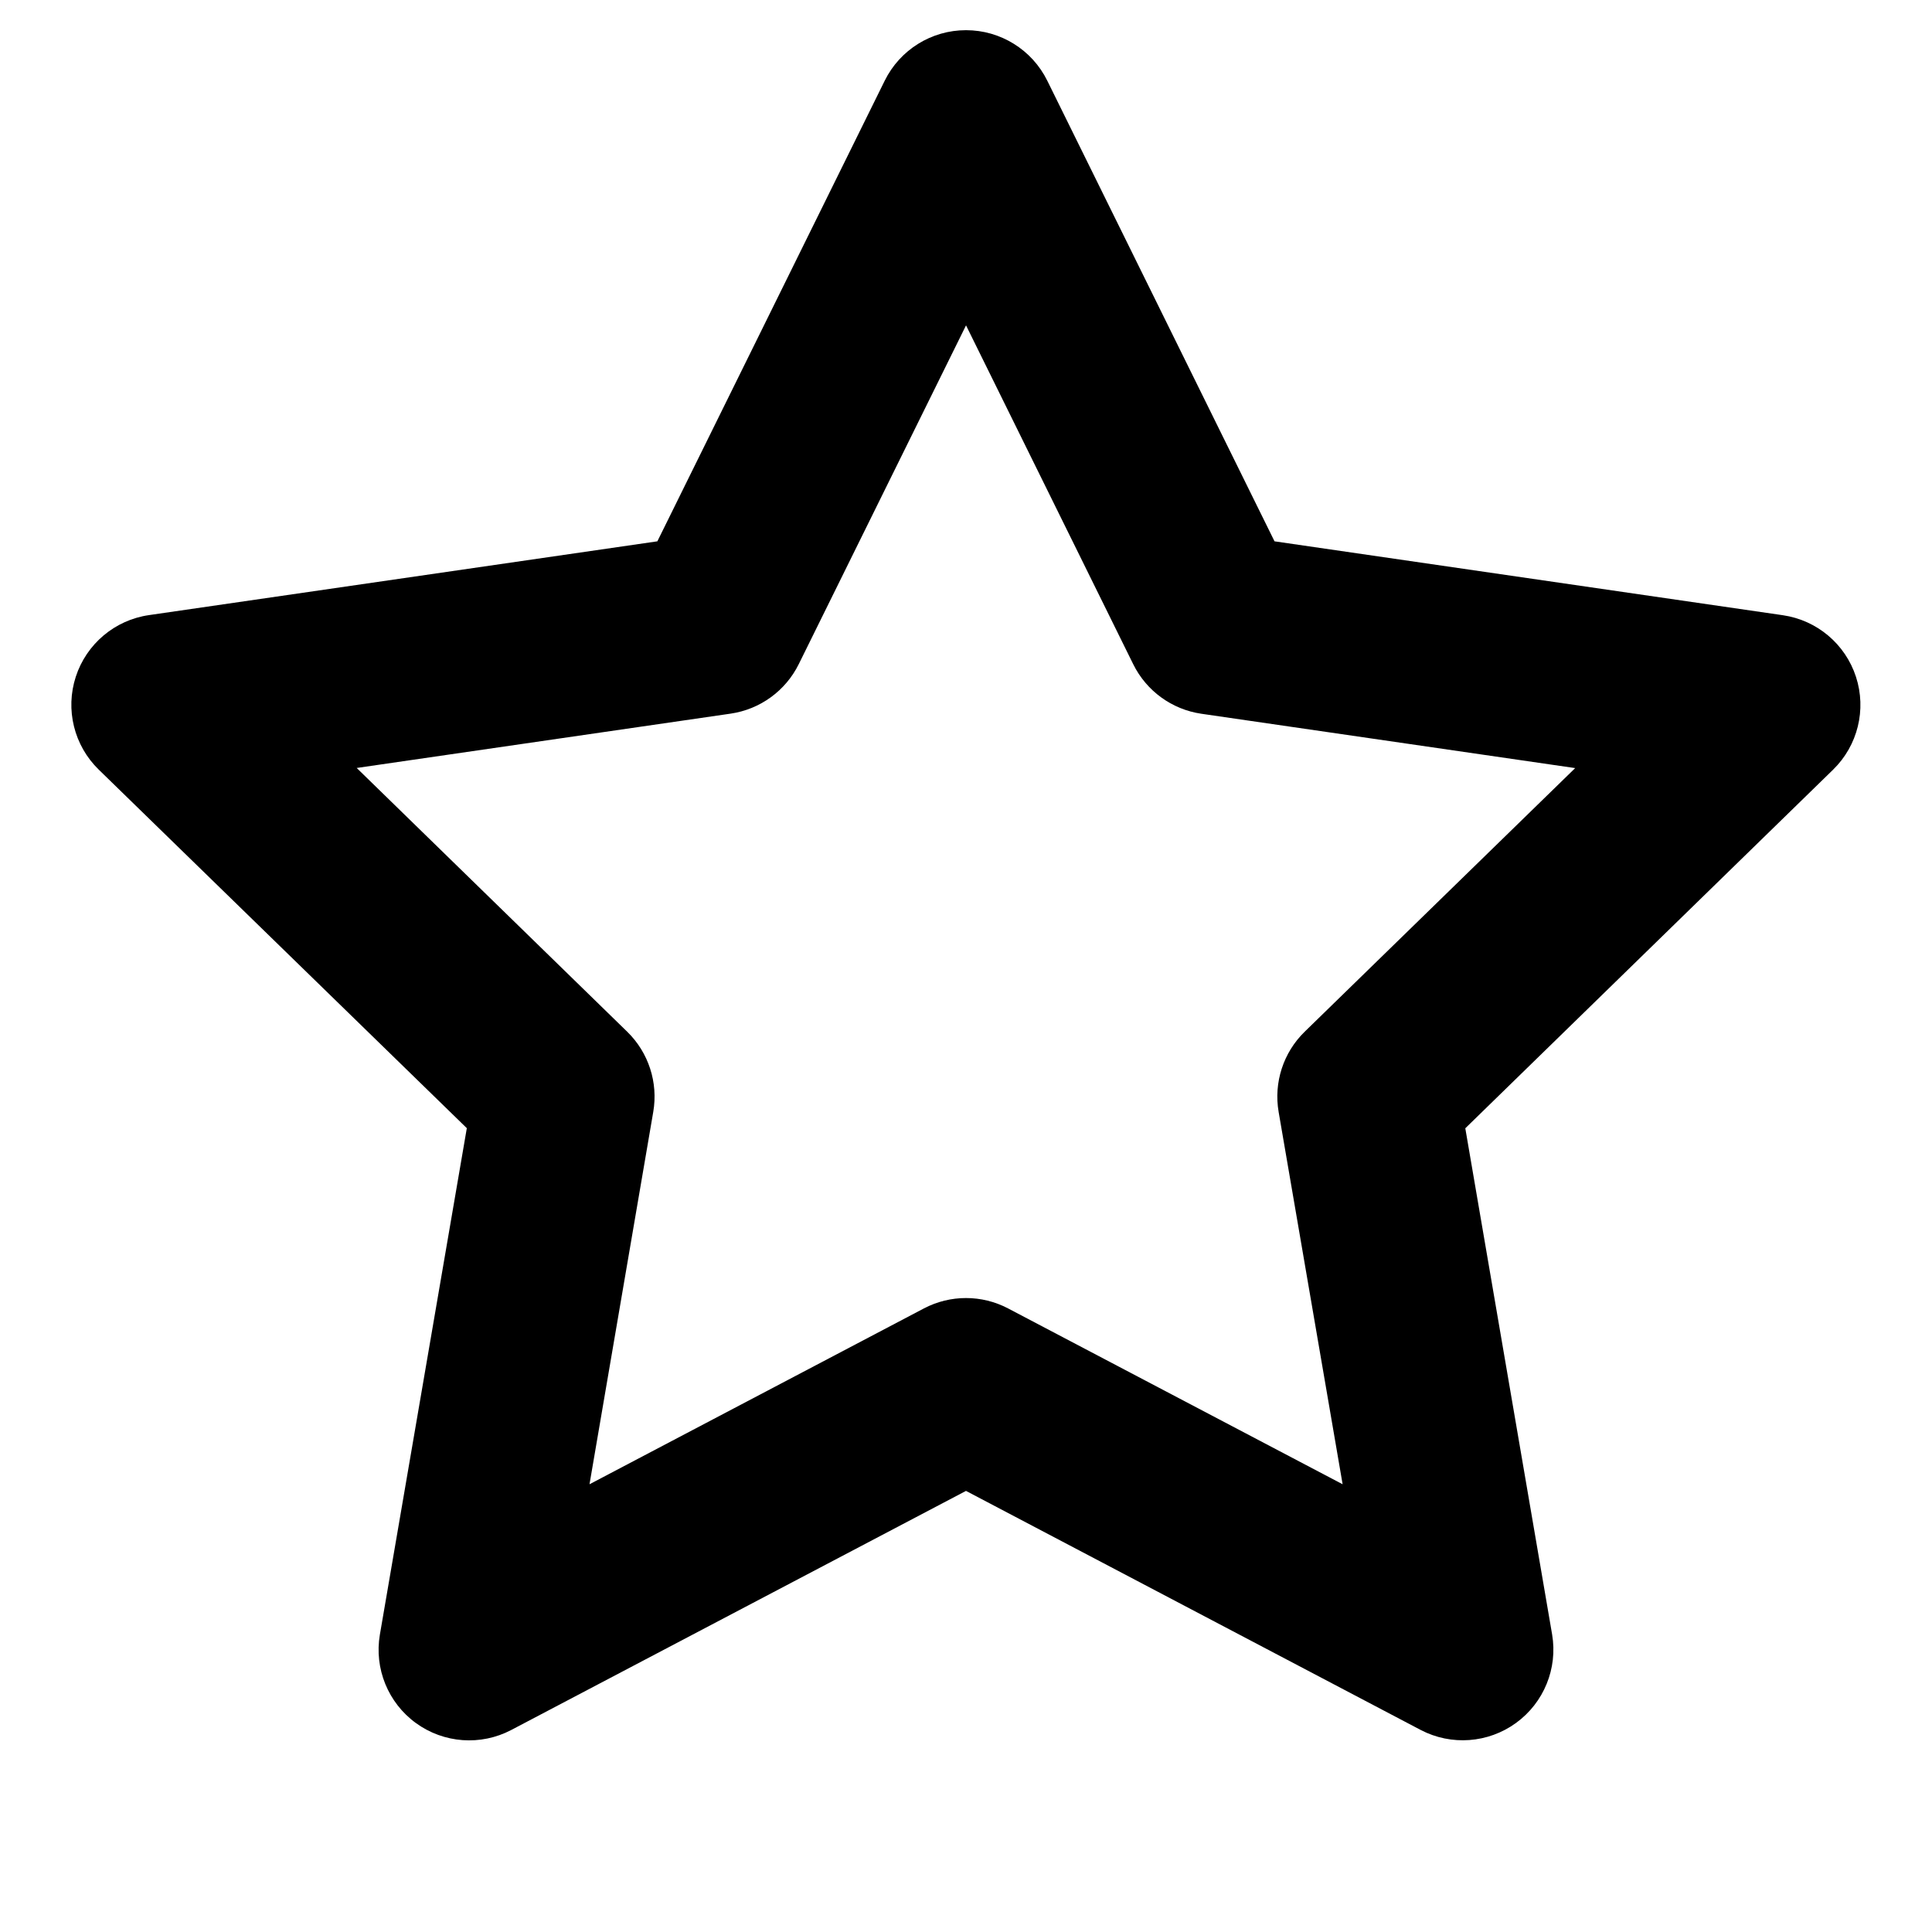
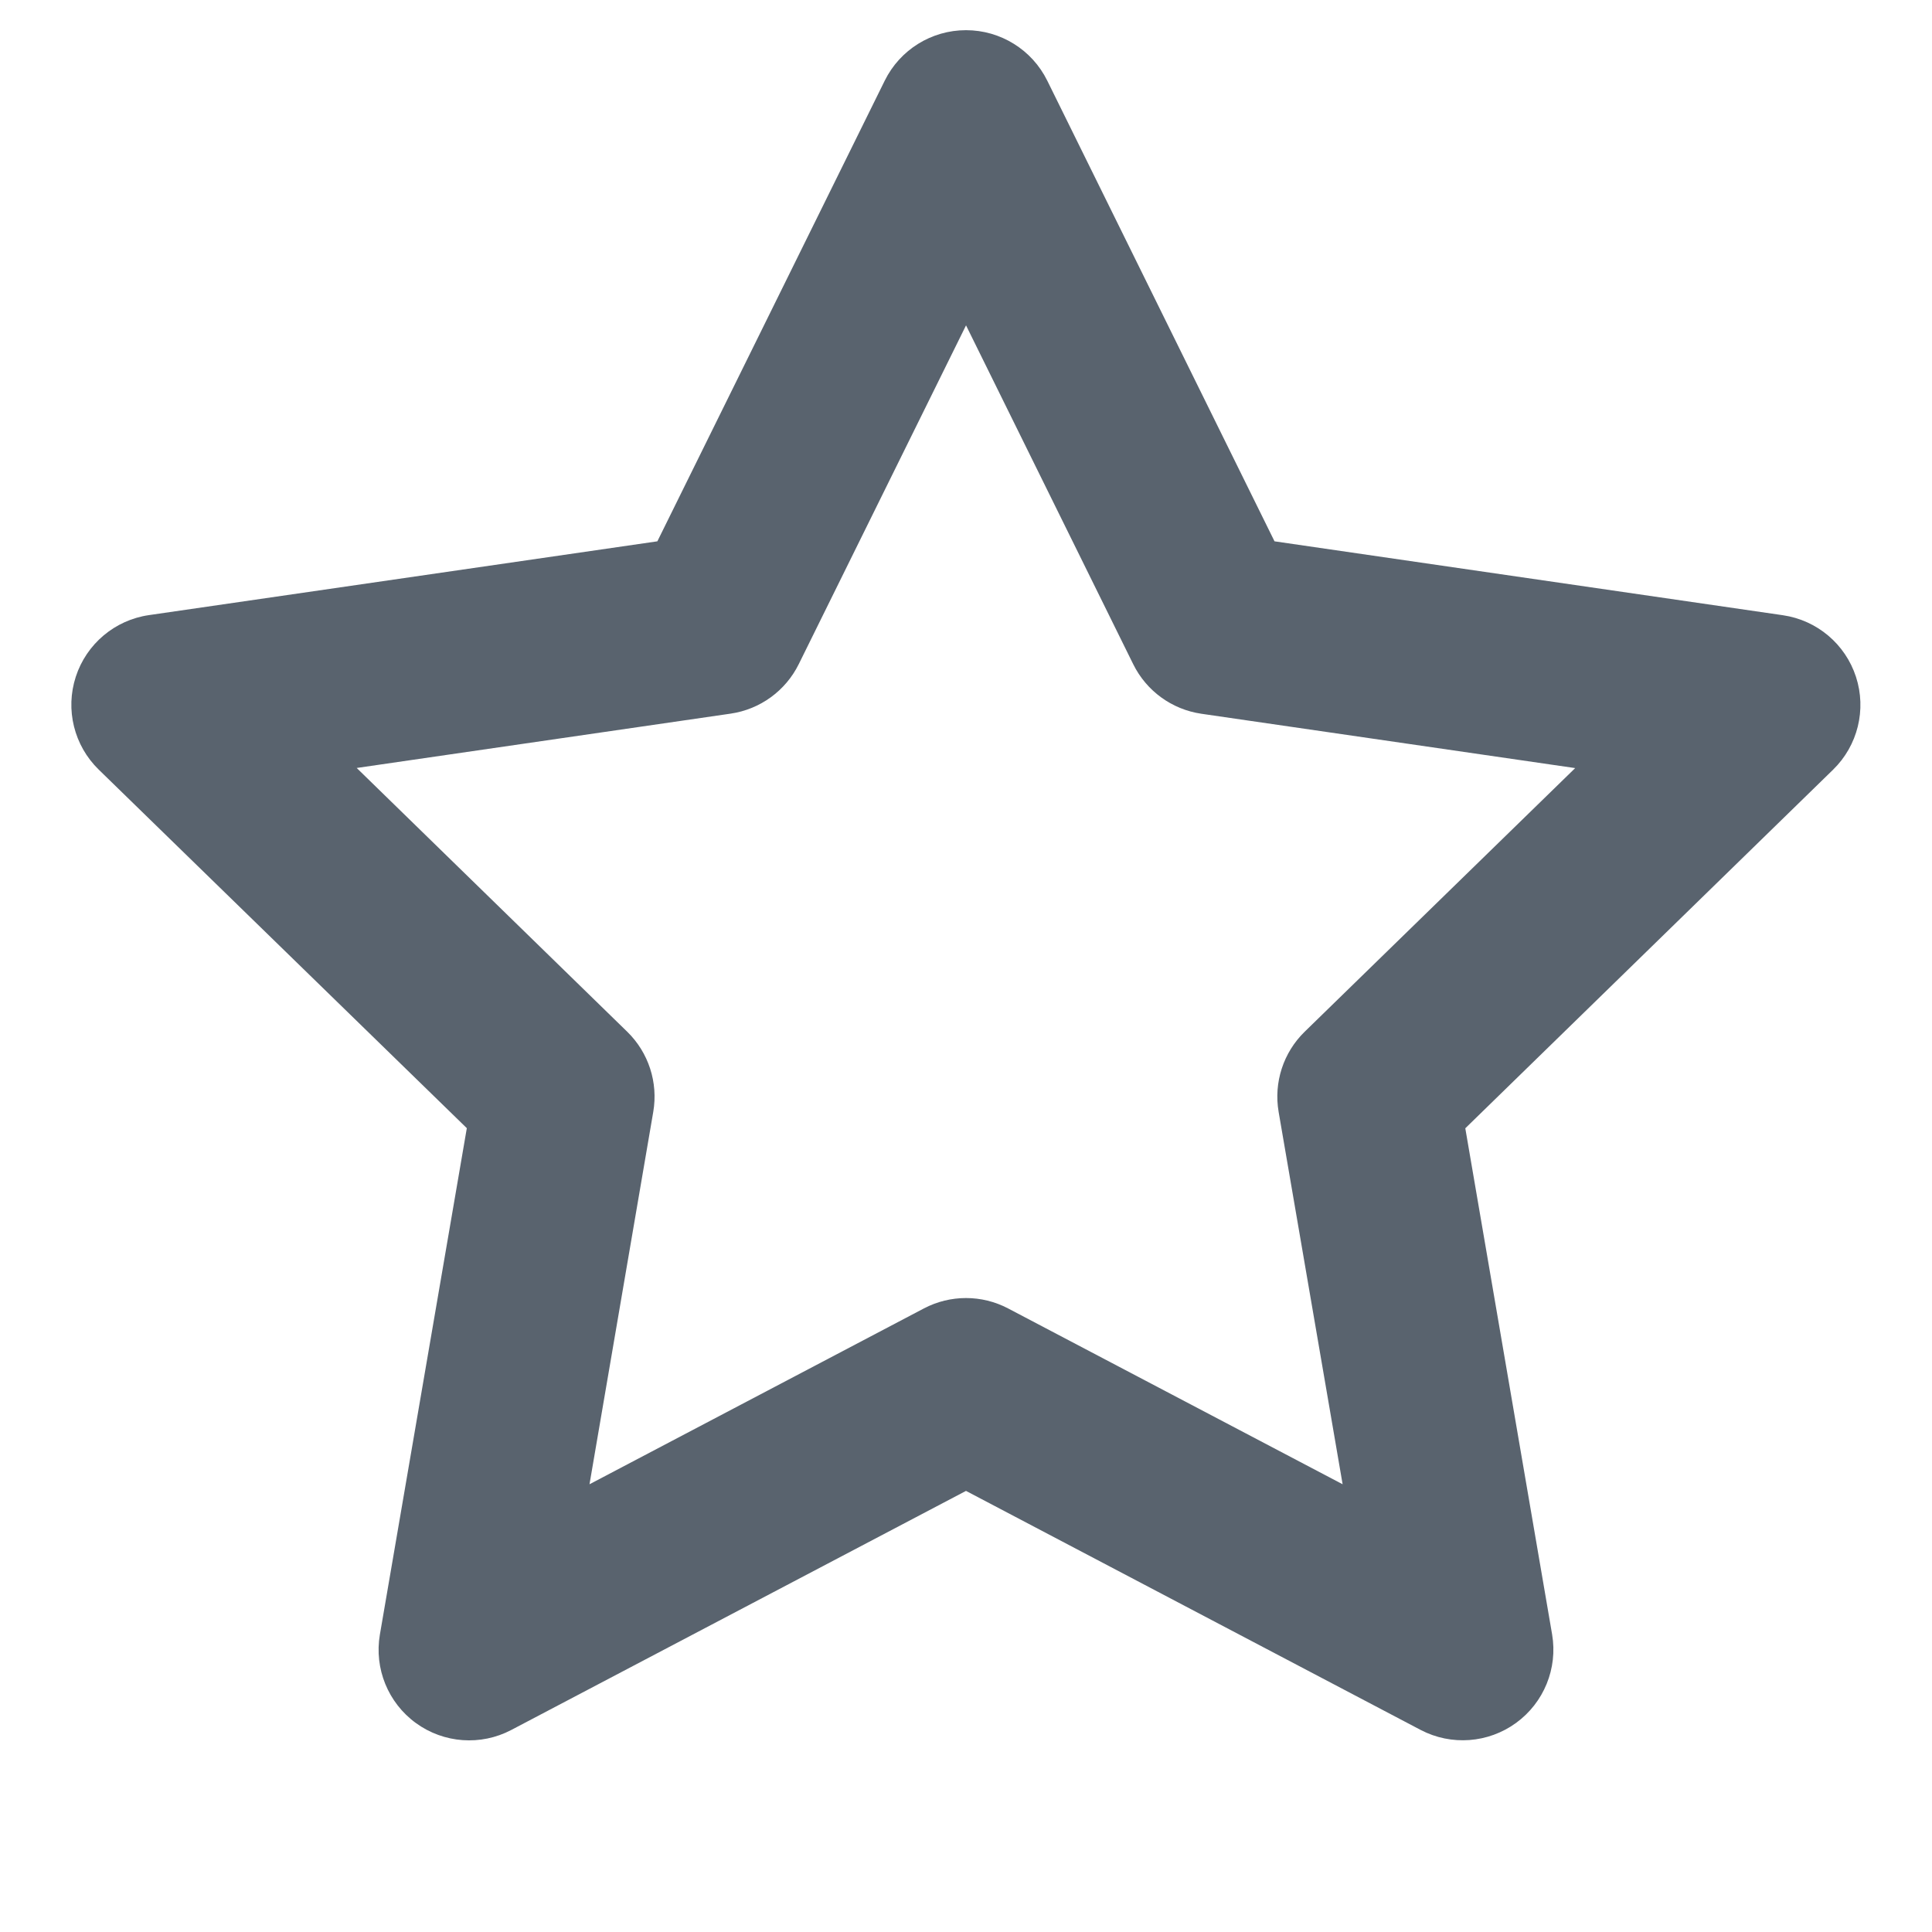
- <svg aria-hidden="true" height="16" viewBox="0 0 16 16" version="1.1" width="16" data-view-component="true" class="octicon octicon-star d-inline-block mr-2">
+ <svg xmlns="http://www.w3.org/2000/svg" aria-hidden="true" height="16" viewBox="0 0 16 16" version="1.1" width="16" data-view-component="true" class="octicon octicon-star  d-inline-block mr-2" fill="#59636e">
  <path d="M8 .25a.75.75 0 0 1 .673.418l1.882 3.815 4.21.612a.75.75 0 0 1 .416 1.279l-3.046 2.97.719 4.192a.751.751 0 0 1-1.088.791L8 12.347l-3.766 1.98a.75.75 0 0 1-1.088-.79l.72-4.194L.818 6.374a.75.75 0 0 1 .416-1.28l4.21-.611L7.327.668A.75.75 0 0 1 8 .25Zm0 2.445L6.615 5.5a.75.75 0 0 1-.564.41l-3.097.45 2.24 2.184a.75.75 0 0 1 .216.664l-.528 3.084 2.769-1.456a.75.75 0 0 1 .698 0l2.77 1.456-.53-3.084a.75.75 0 0 1 .216-.664l2.24-2.183-3.096-.45a.75.75 0 0 1-.564-.41L8 2.694Z" />
</svg>
